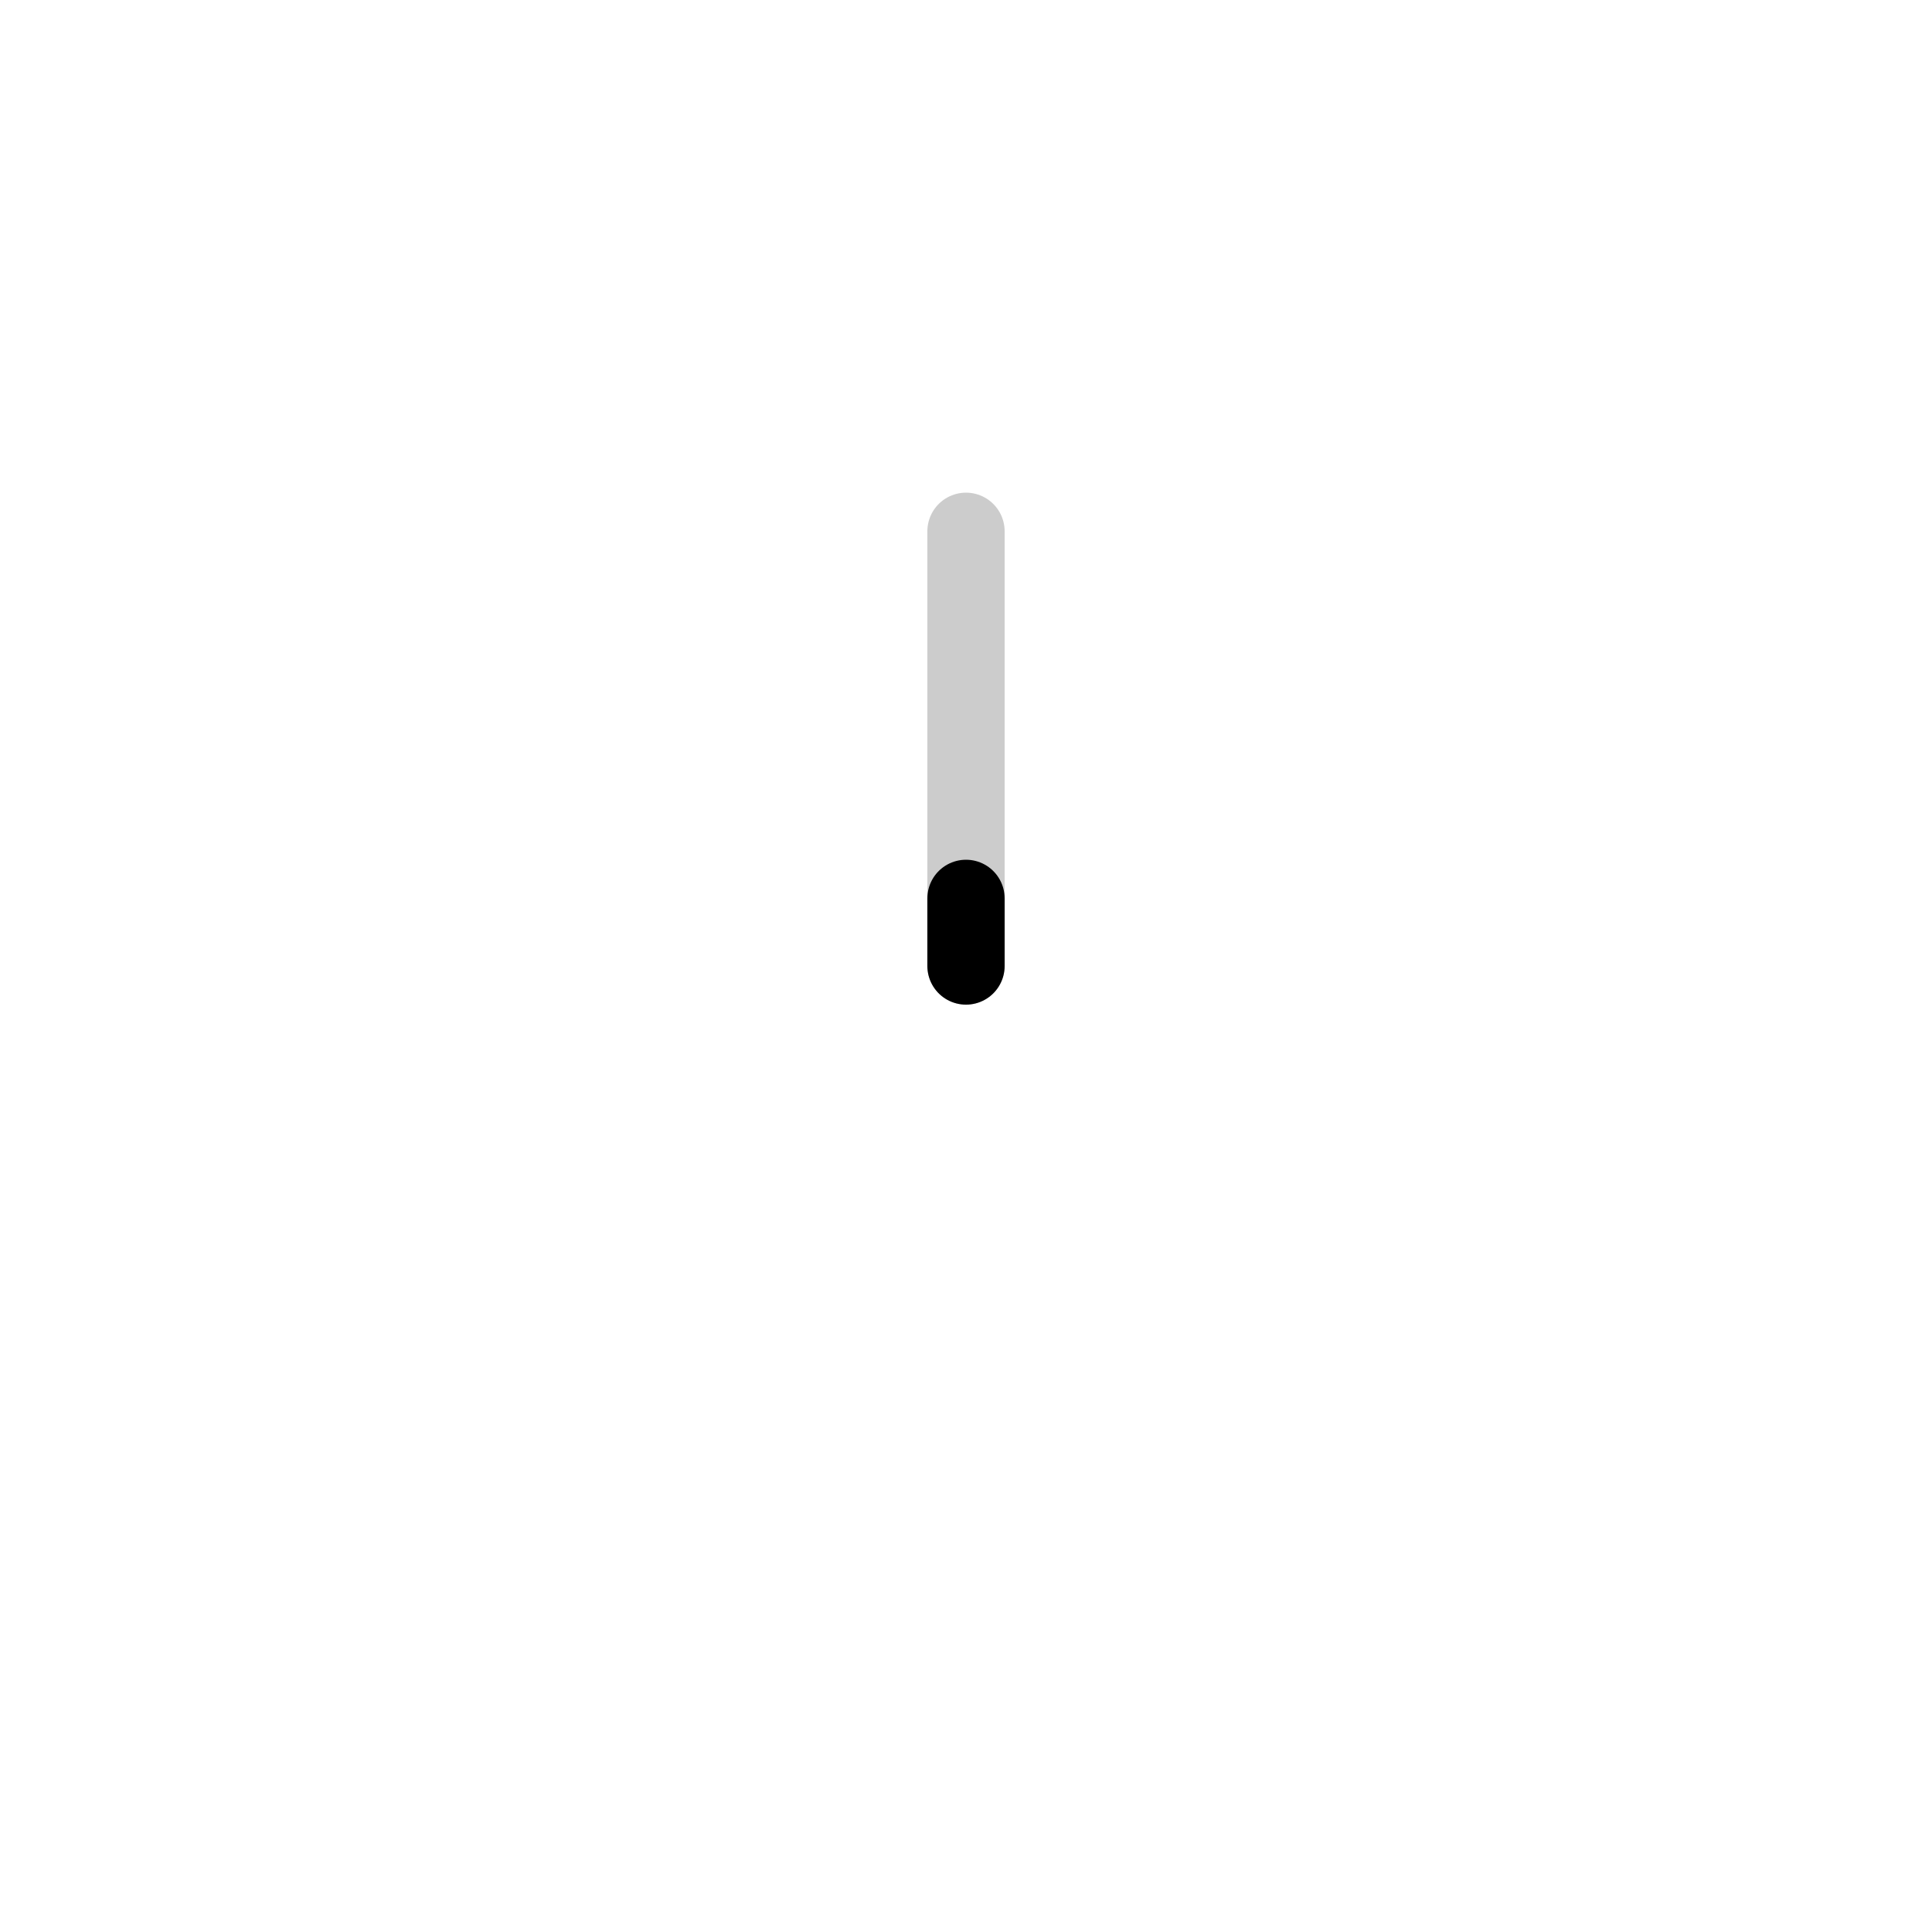
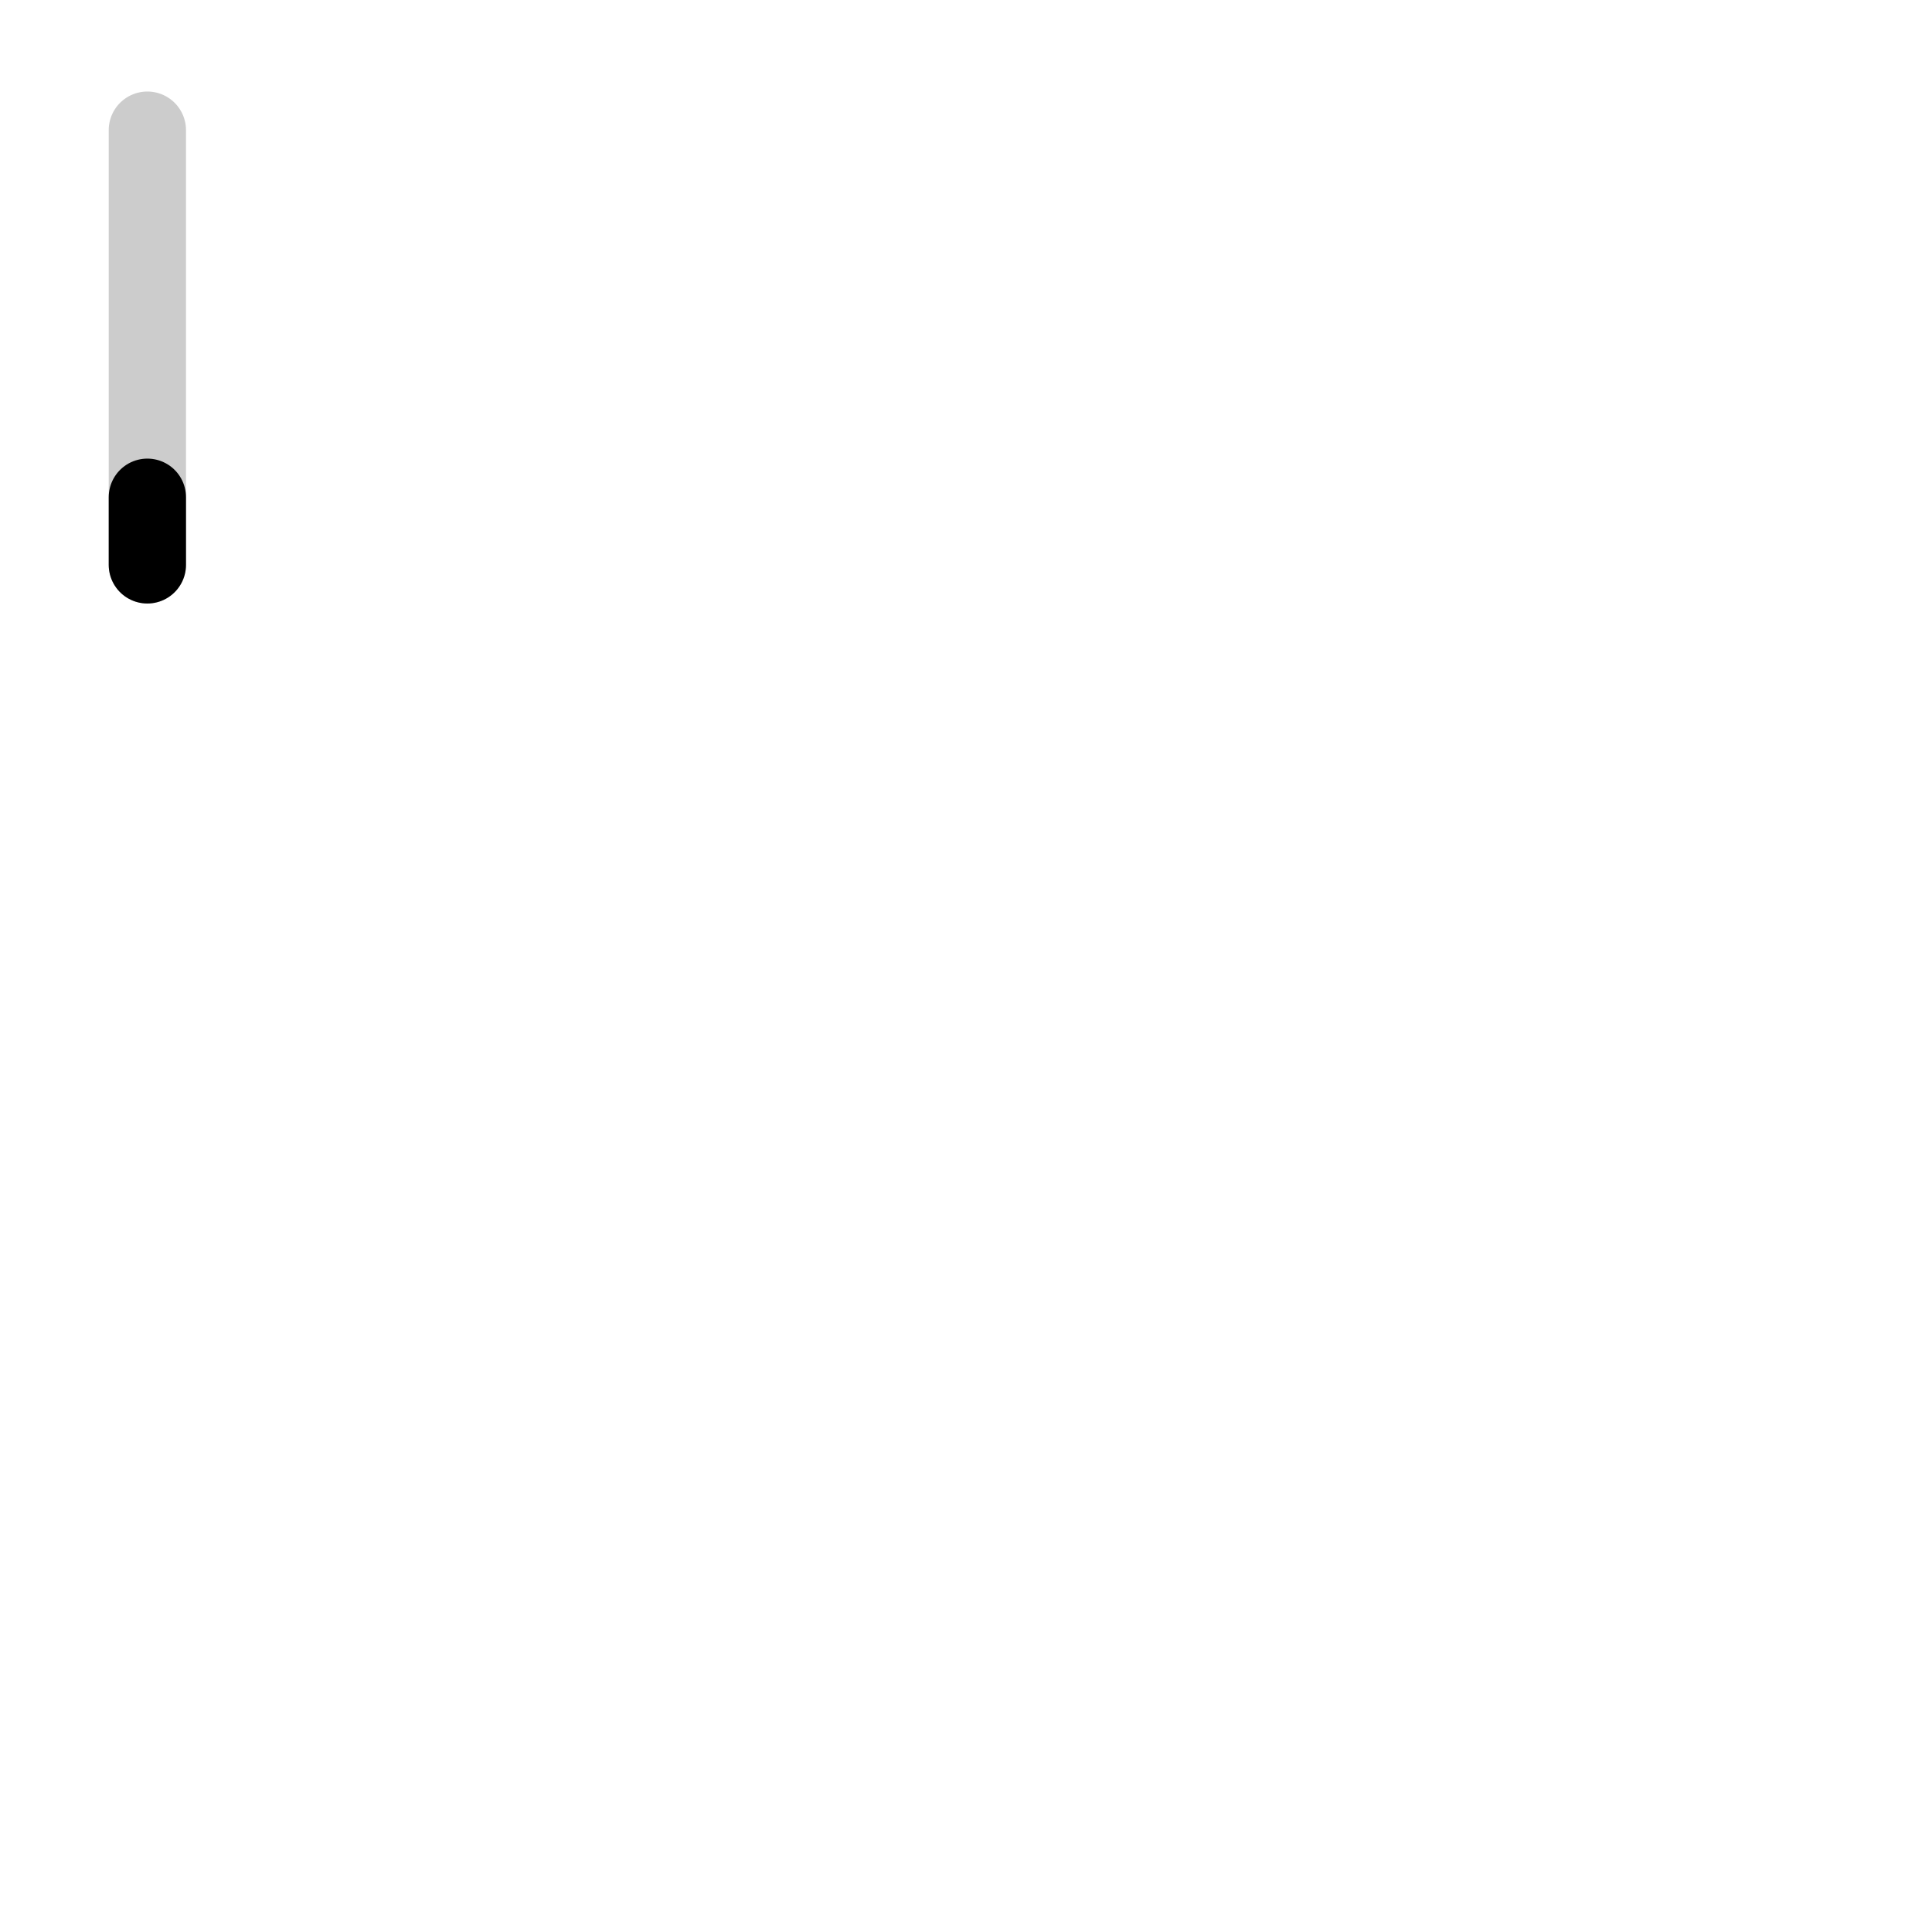
- <svg xmlns="http://www.w3.org/2000/svg" id="canvas" width="400" height="400">
-   <style type="text/css">
+ <svg xmlns="http://www.w3.org/2000/svg" id="canvas" width="400" height="400" version="1.1">
+   <defs id="defs3322" />
+   <style type="text/css" id="style3312">

	#slider {
		stroke: black;
		stroke-width: 16;
		stroke-linecap: round;
	}

	#slider_s {
		stroke: black;
		stroke-width: 16;
		stroke-linecap: round;
		opacity: 0.2;
	}

	#slider:hover {
		cursor:move;
	}

</style>
-   <g transform="translate(200,200),scale(1)">
-     <line id="slider_s" x1="0" y1="0" x2="0" y2="-90" />
-     <line id="slider" x1="0" y1="0" x2="0" y2="-14" />
+   <g transform="translate(30.50848,116.9492)" id="g3314">
+     <line id="slider_s" x1="0" y1="0" x2="0" y2="-90" style="opacity:0.2;stroke:#000000;stroke-width:16;stroke-linecap:round" />
+     <line id="slider" x1="0" y1="0" x2="0" y2="-14" style="stroke:#000000;stroke-width:16;stroke-linecap:round" />
  </g>
</svg>
